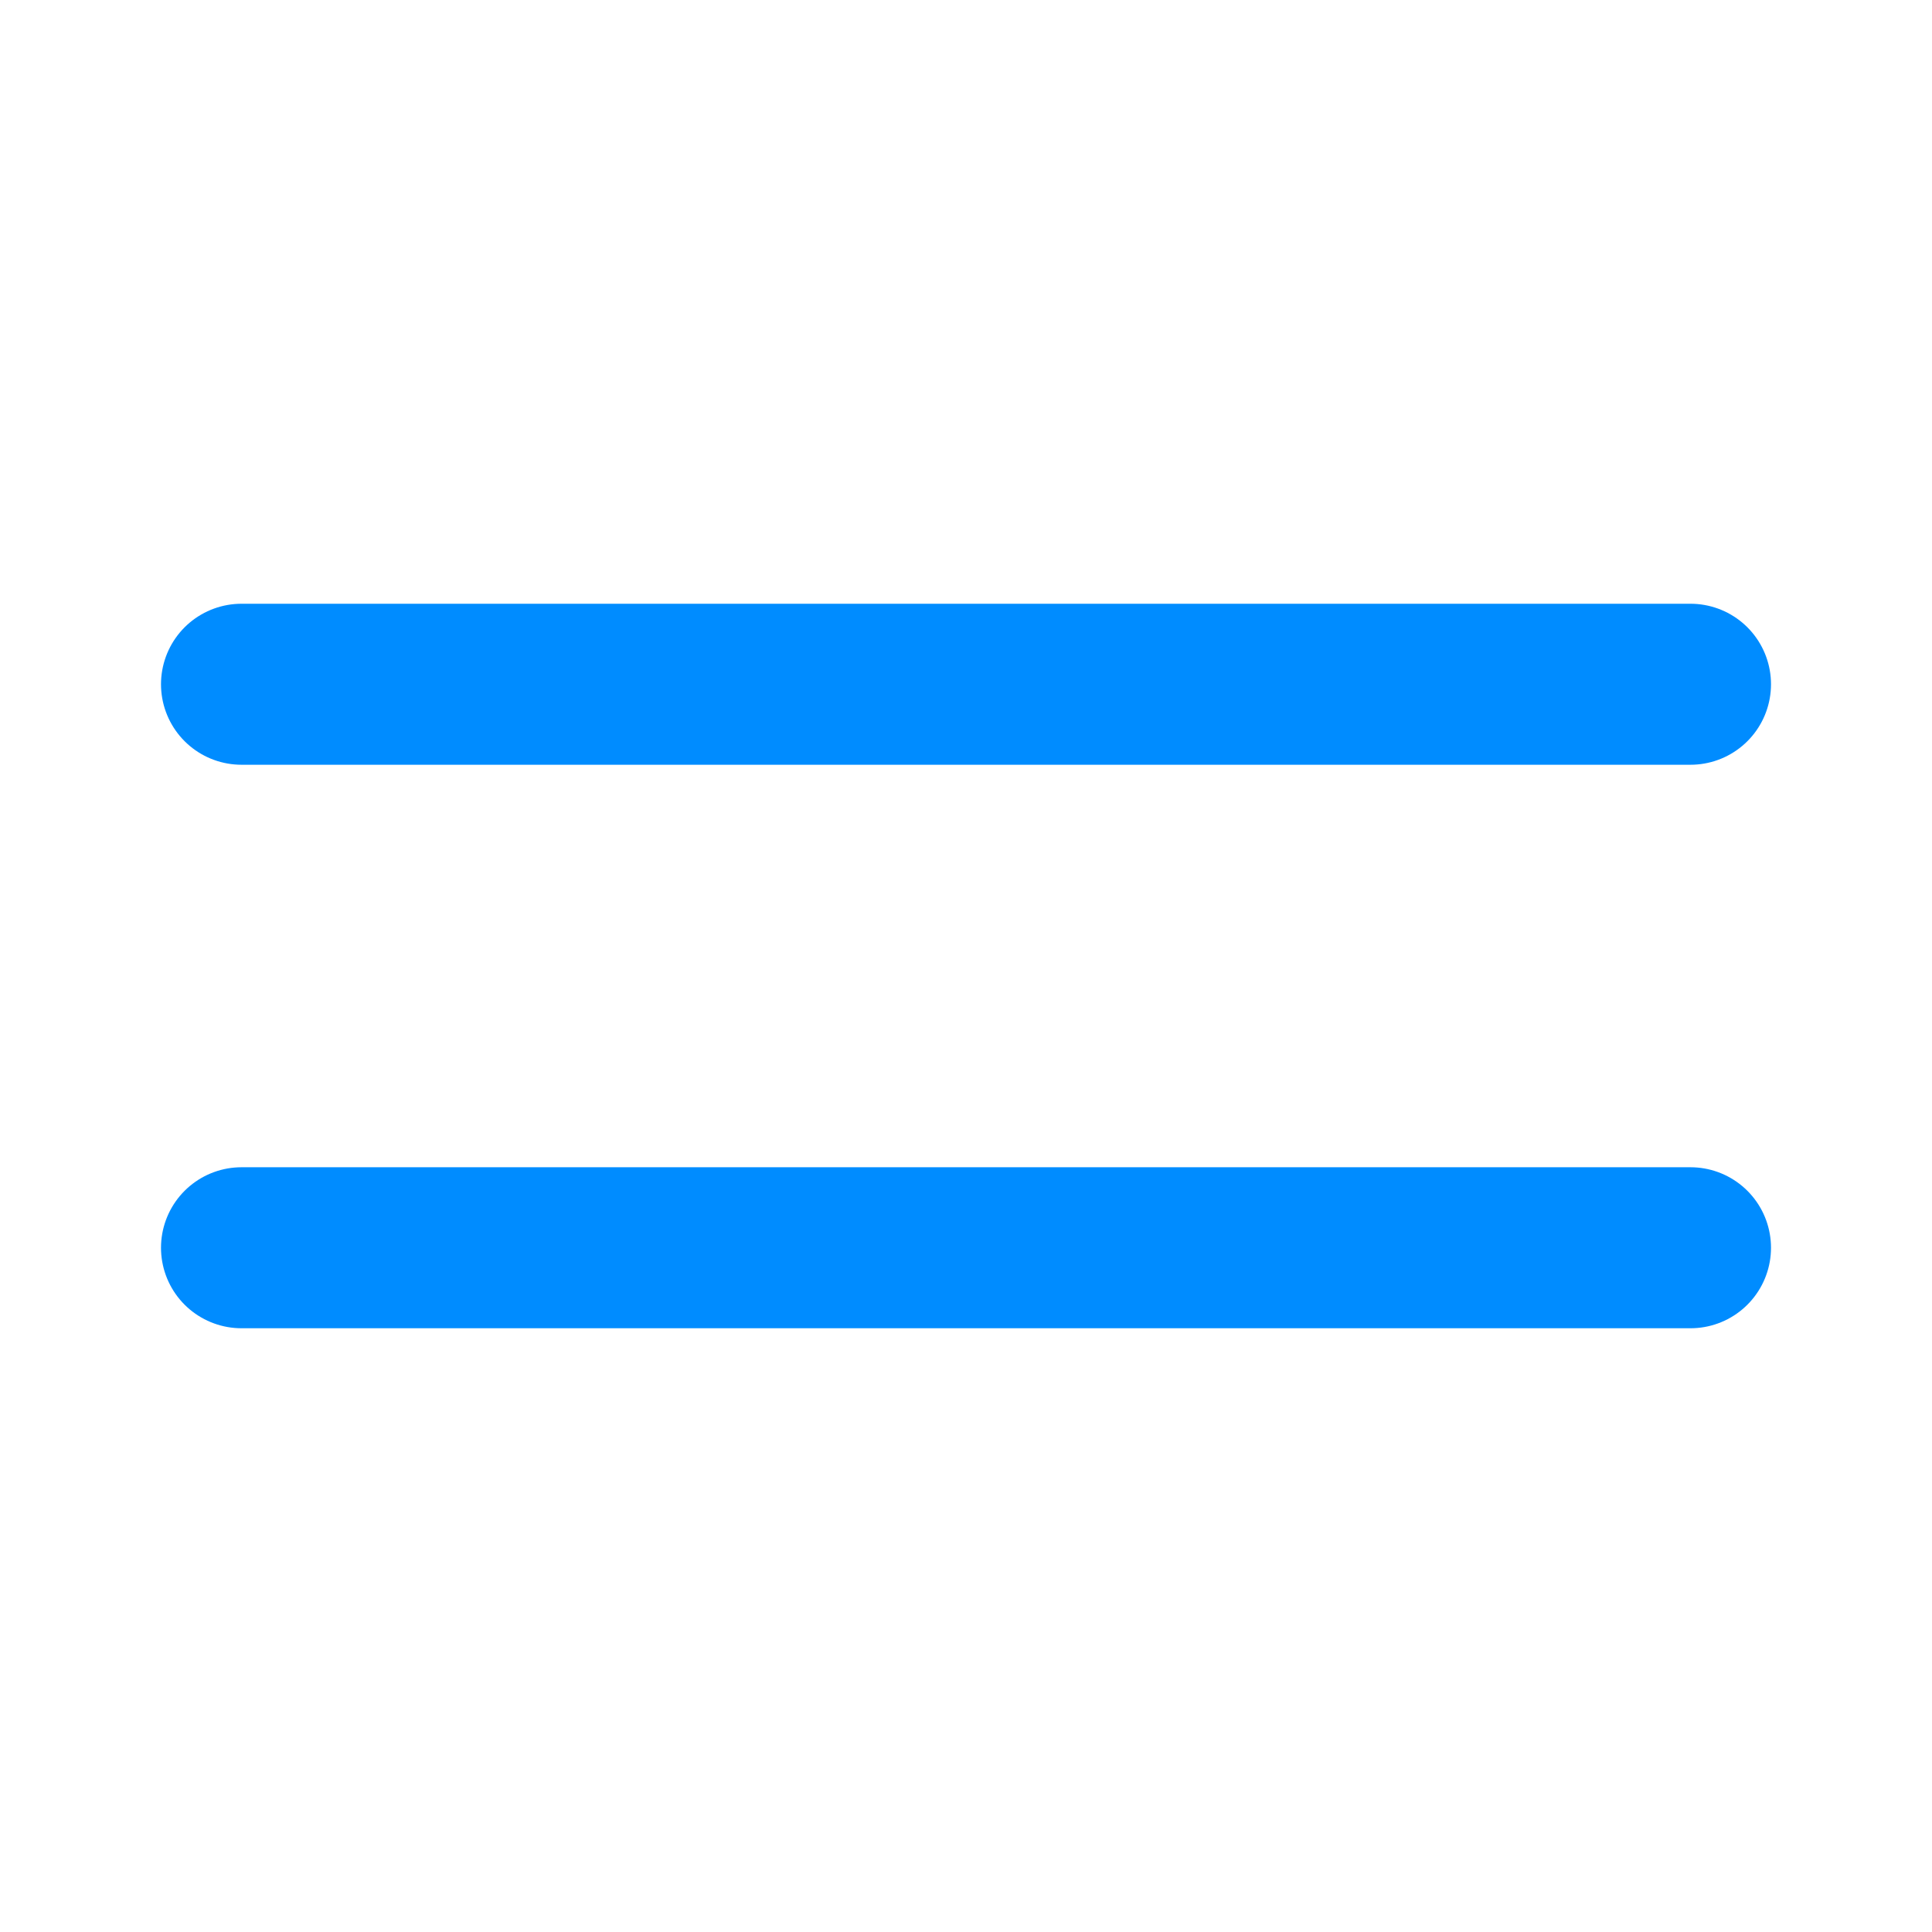
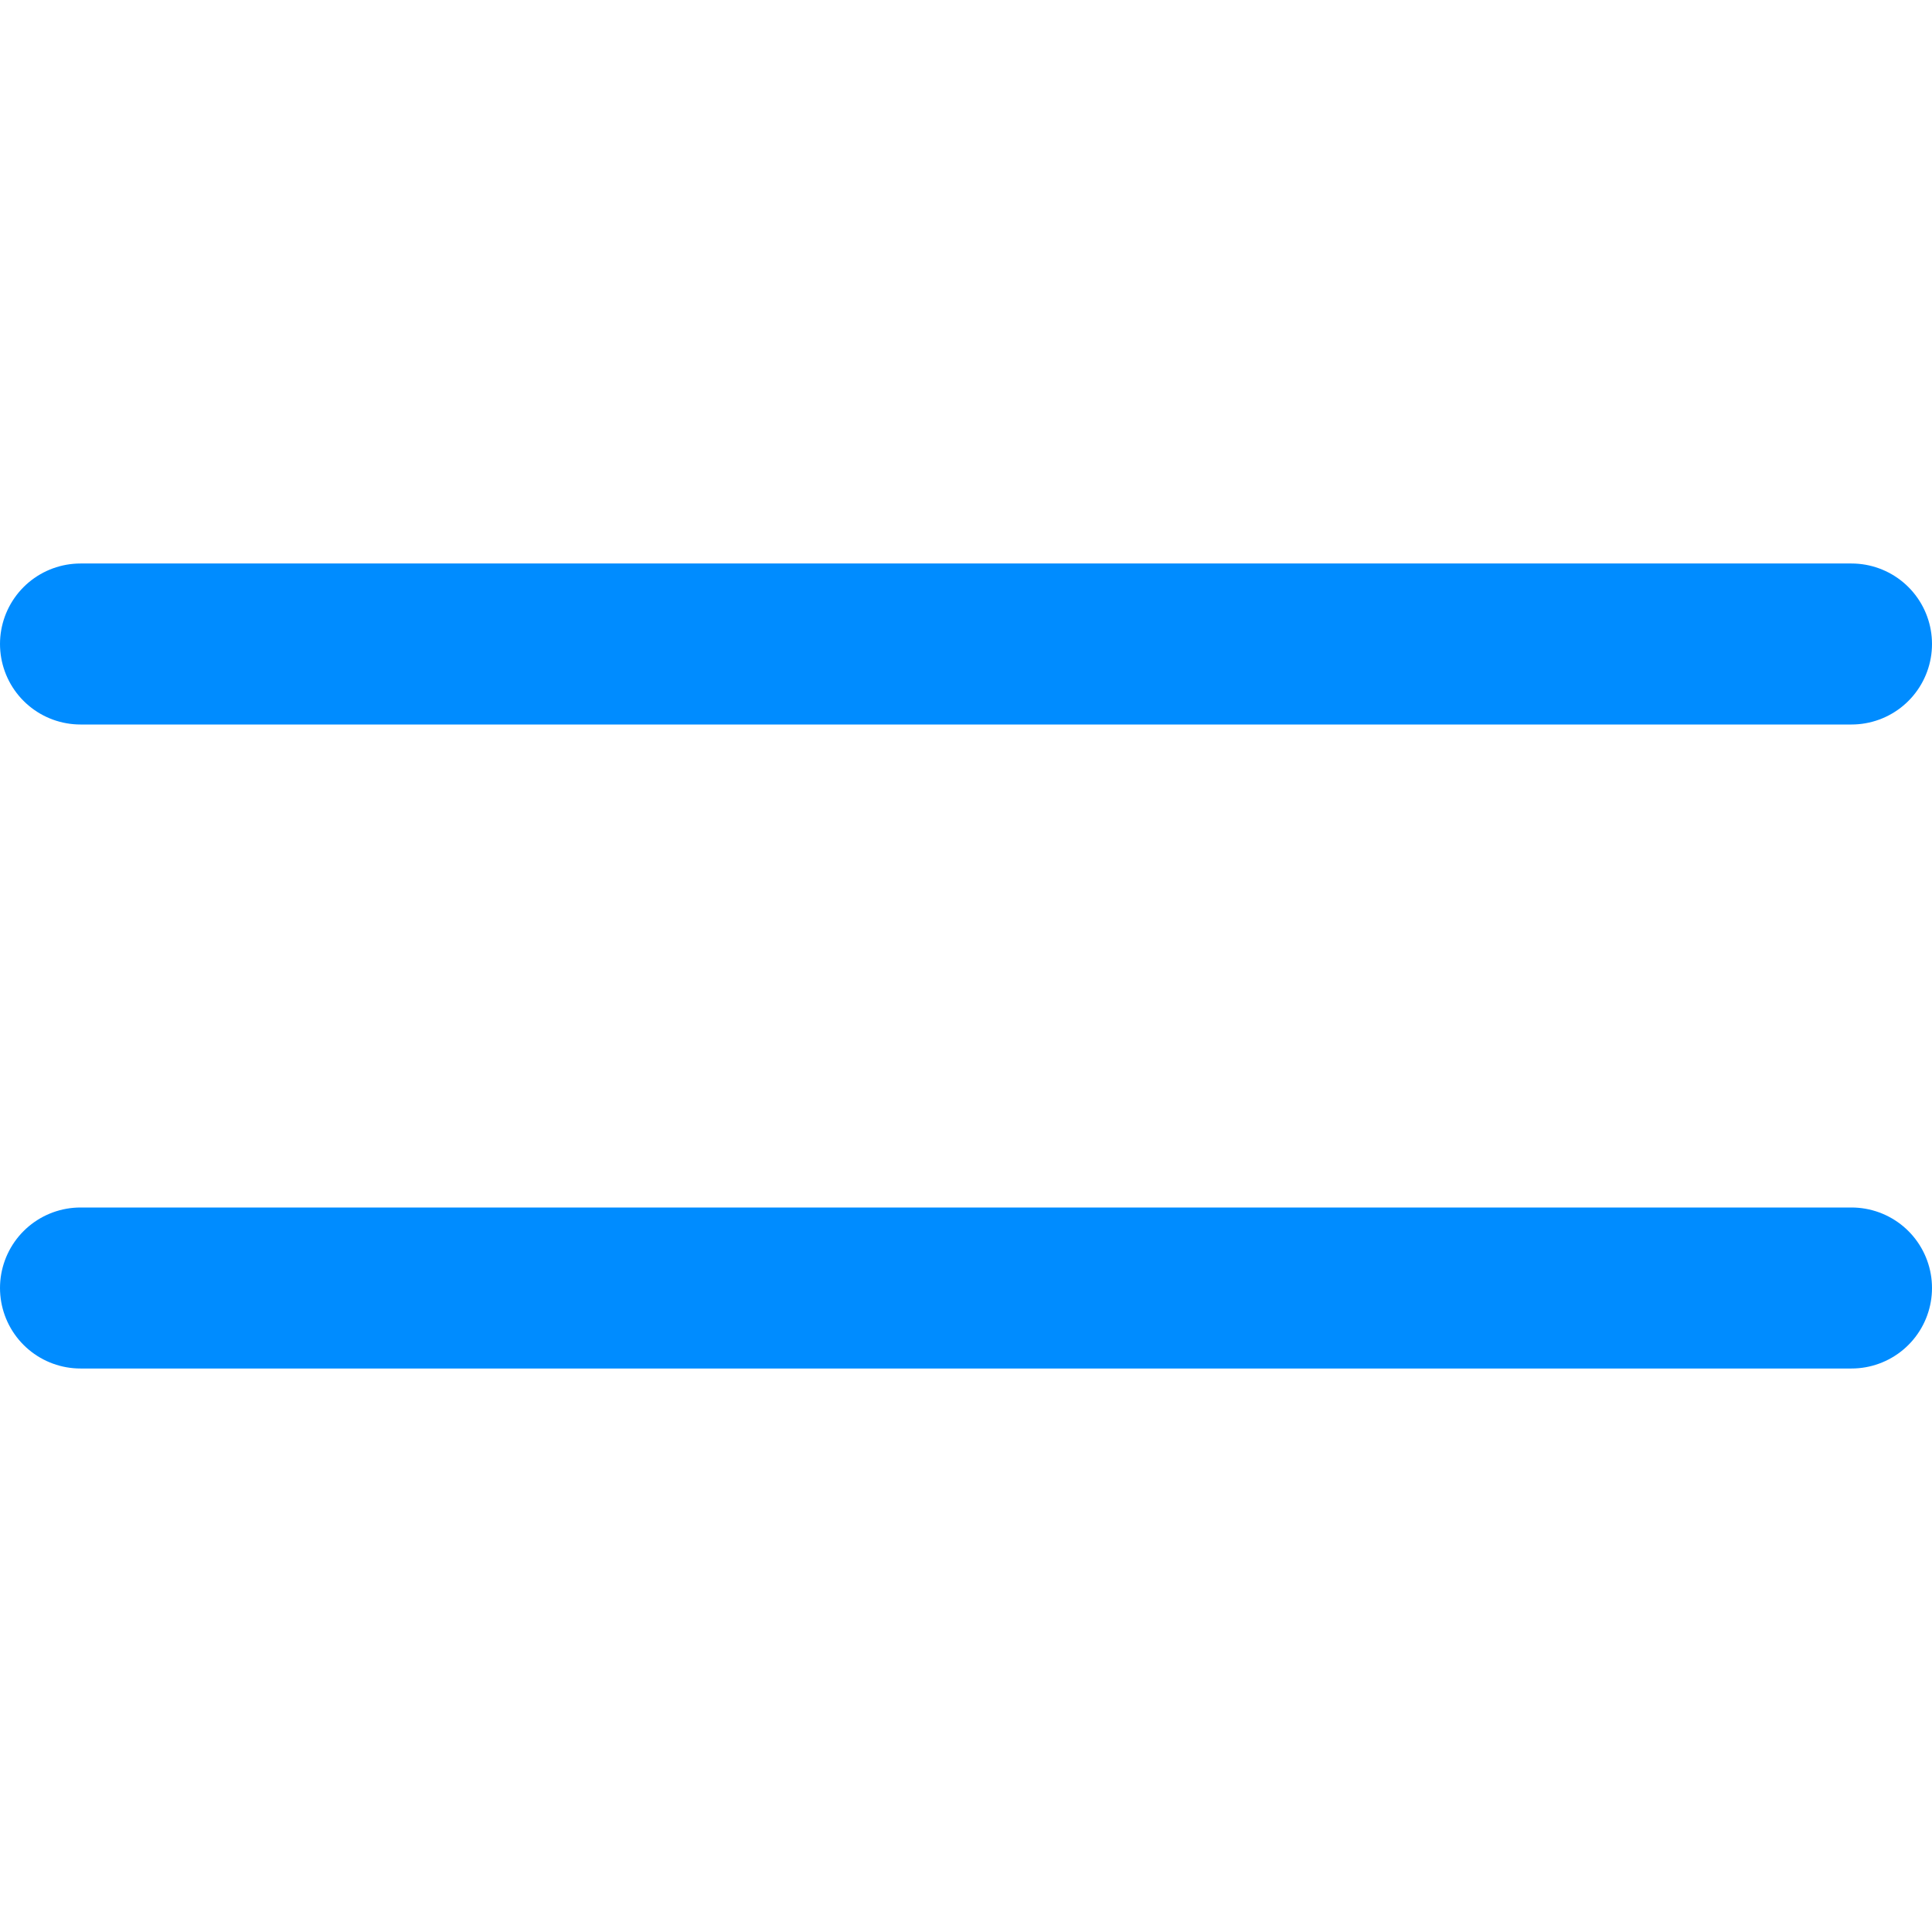
<svg xmlns="http://www.w3.org/2000/svg" width="24" height="24" viewBox="0 0 24 24" fill="none">
-   <path d="M3 8.5H21M3 15.5H21" stroke="#008CFF" stroke-width="2" stroke-linecap="round" stroke-linejoin="round" />
+   <path d="M1 8H23M1 16H23" stroke="#008CFF" stroke-width="2" stroke-linecap="round" stroke-linejoin="round" />
</svg>
